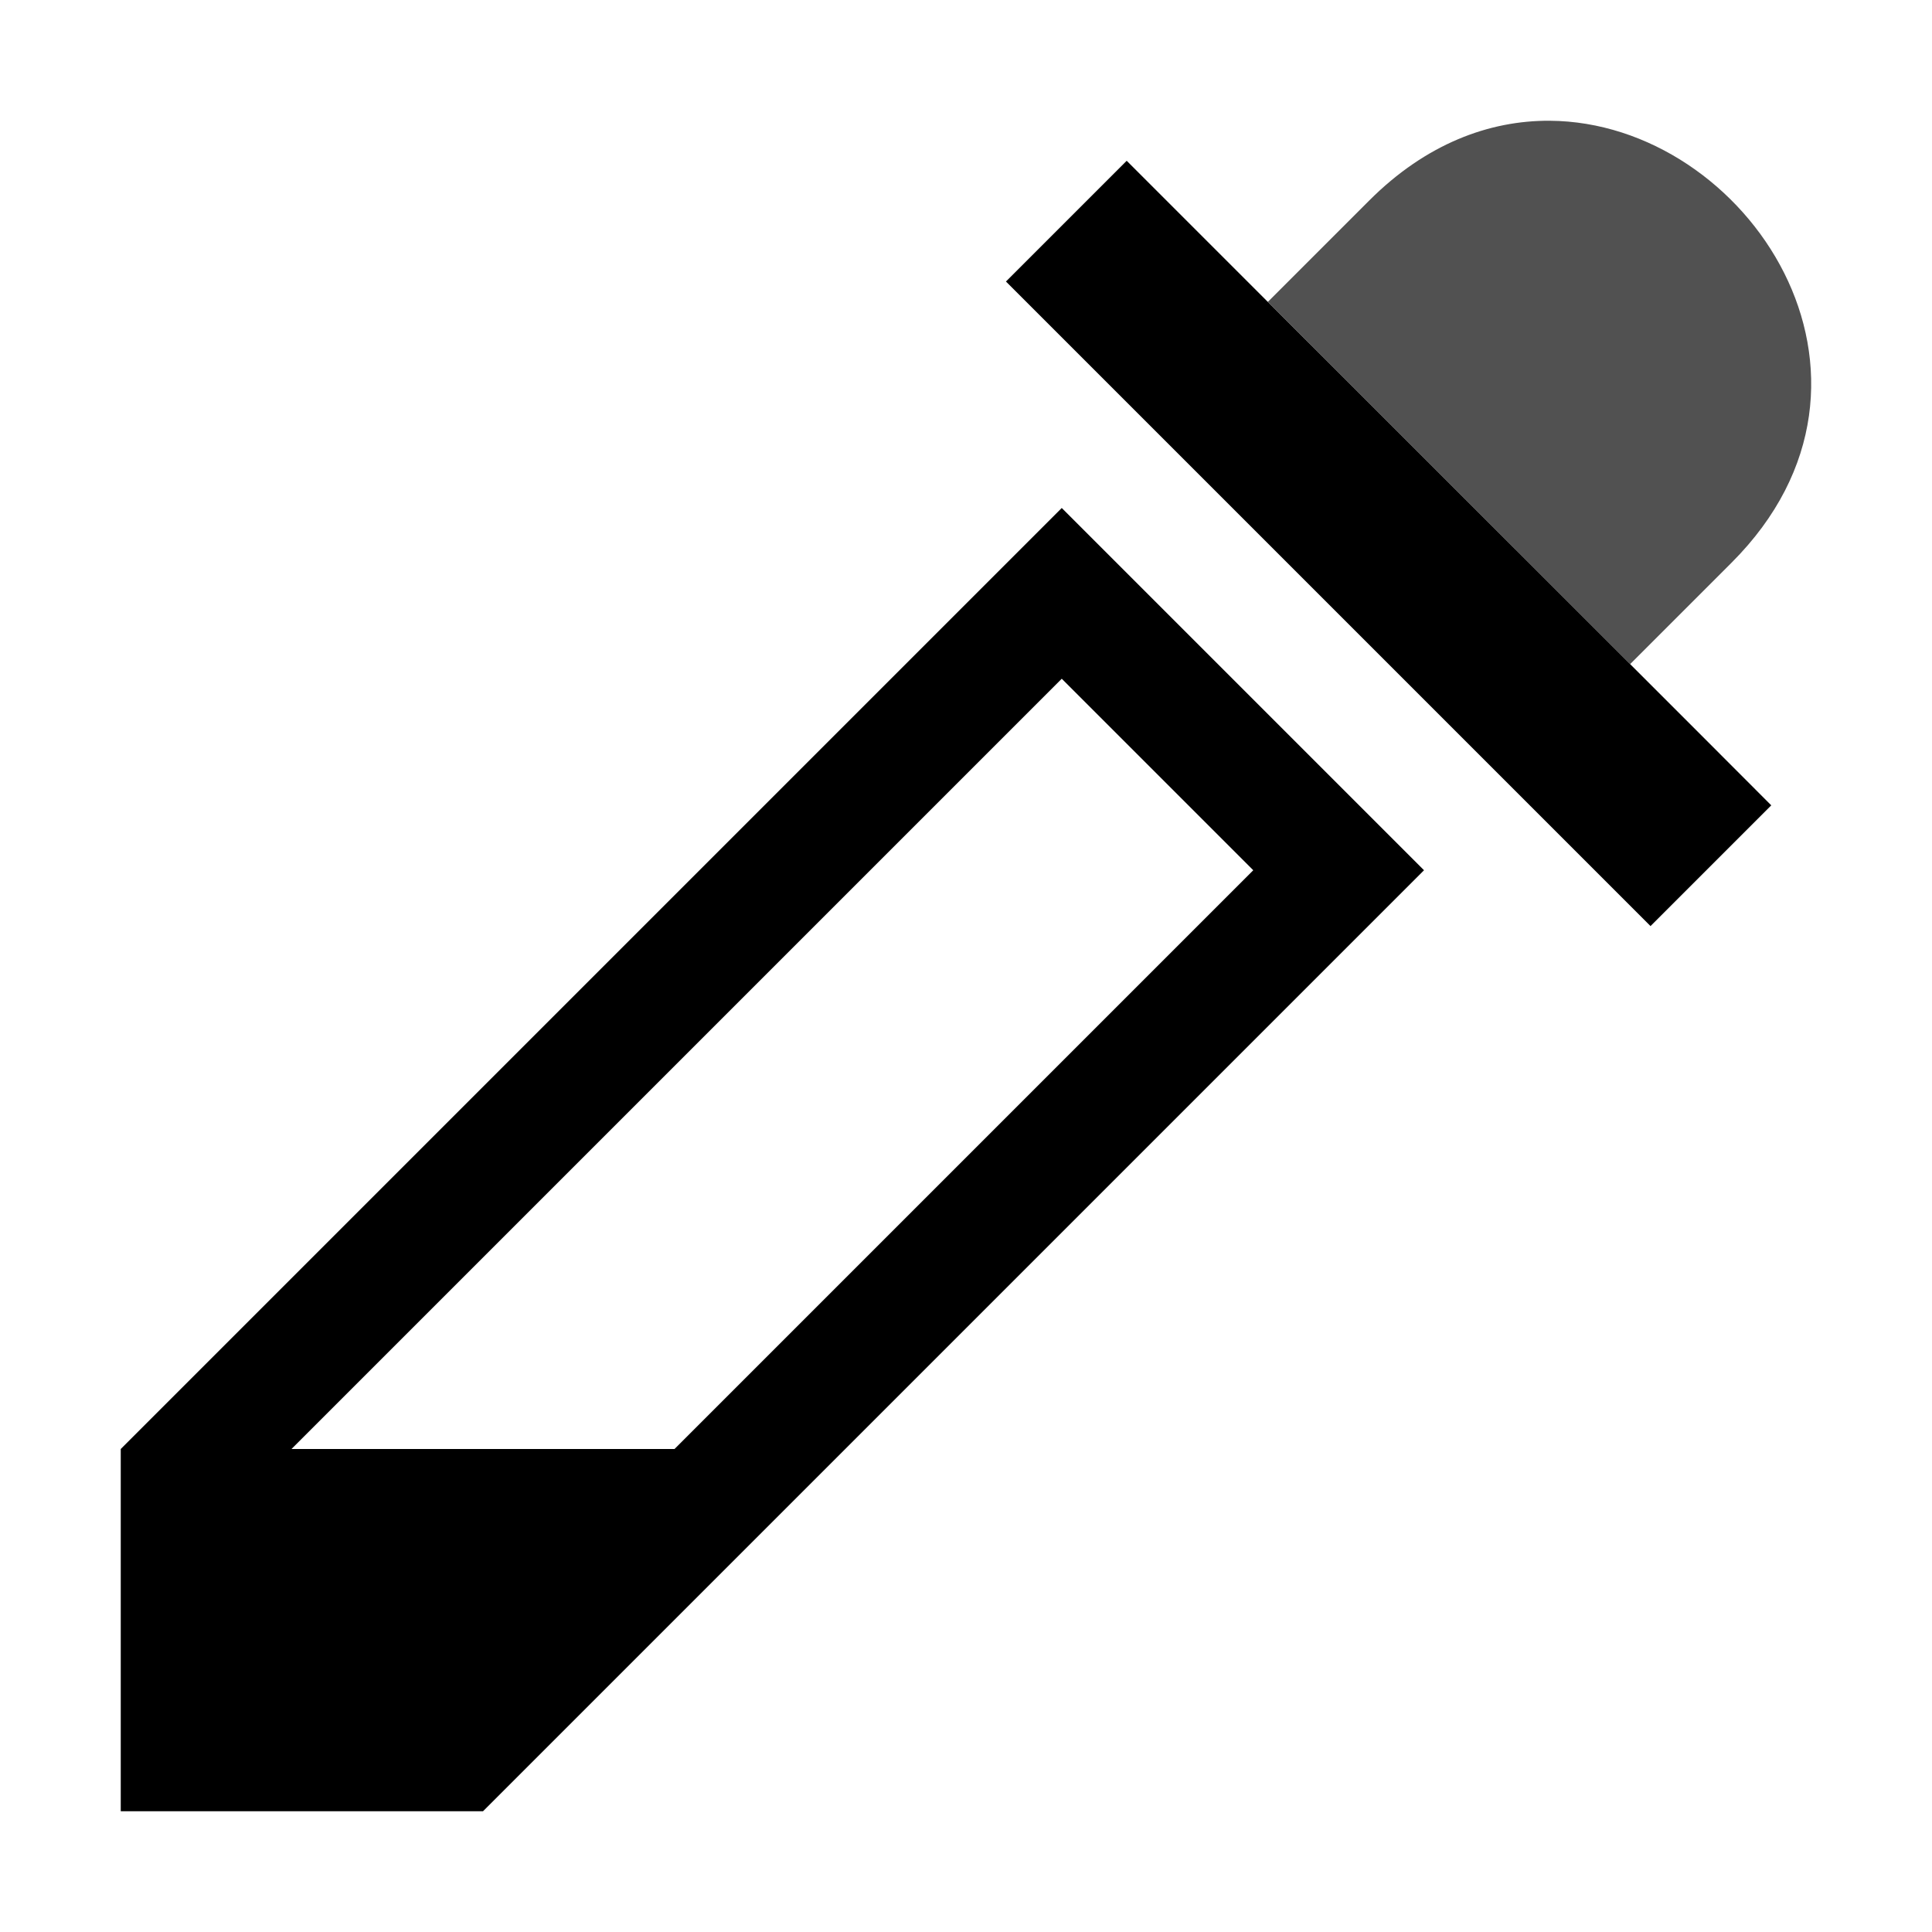
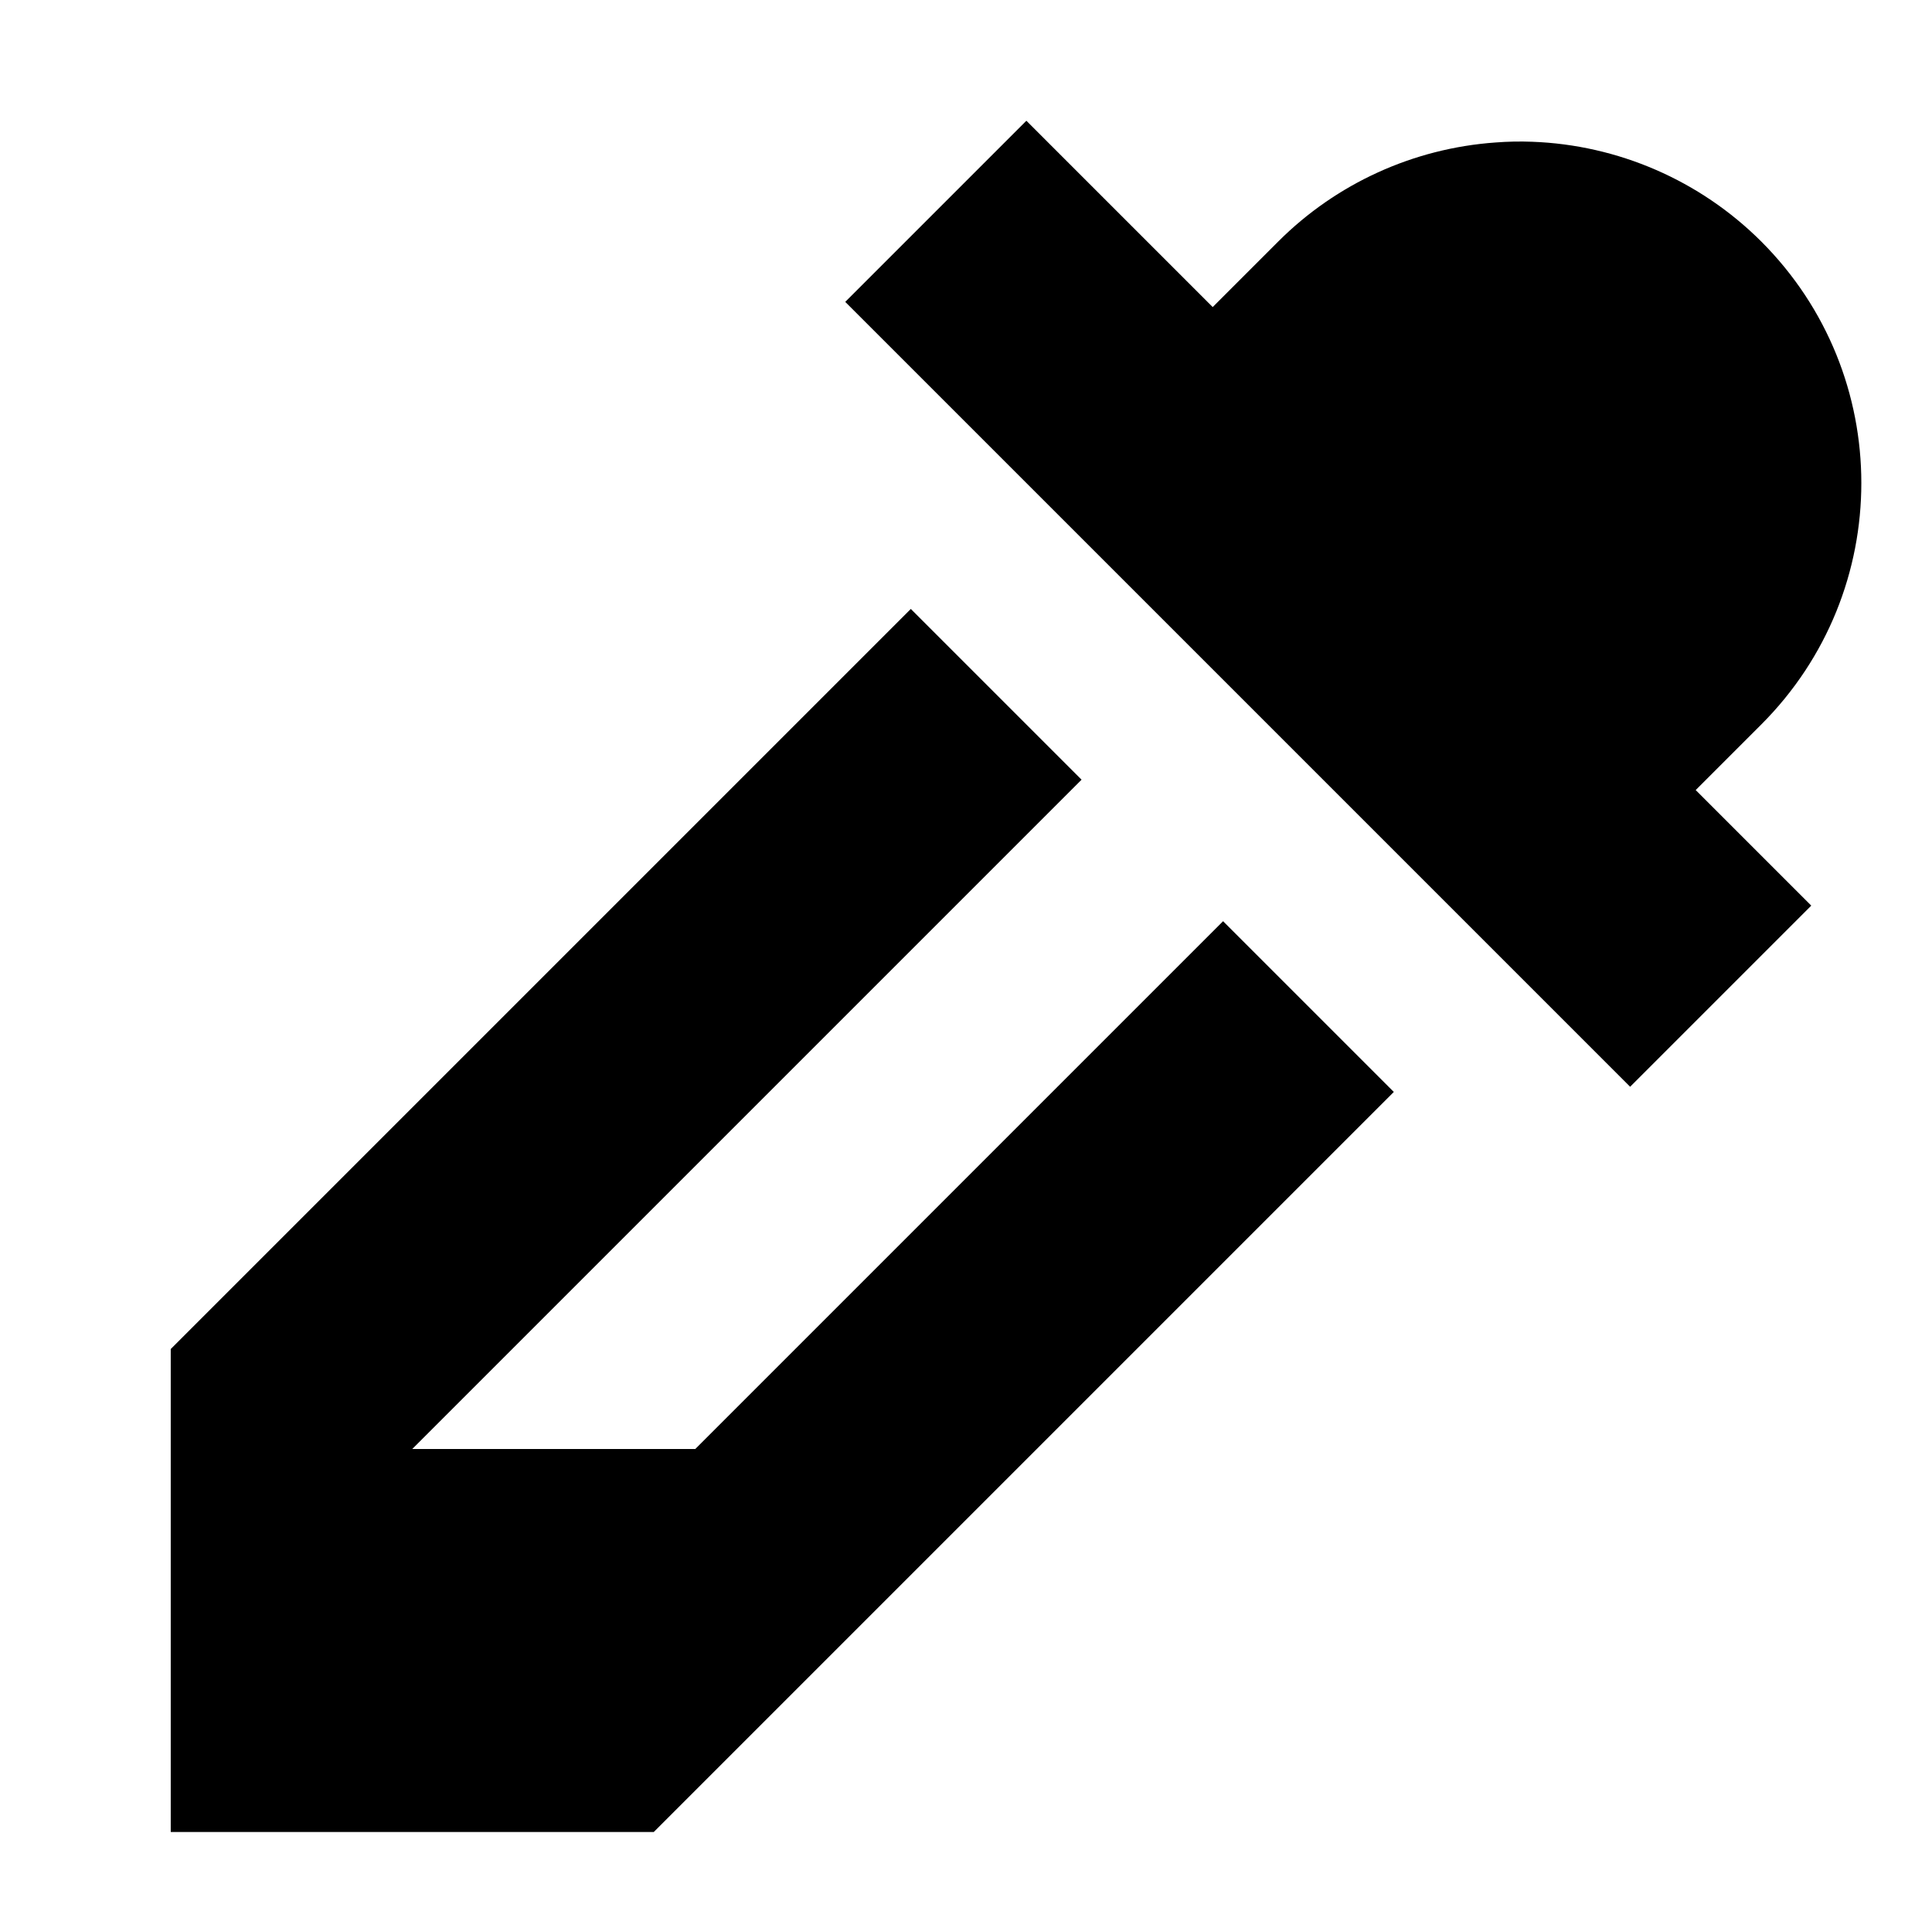
<svg xmlns="http://www.w3.org/2000/svg" xmlns:xlink="http://www.w3.org/1999/xlink" width="16" height="16" id="svg2" version="1.1">
  <defs id="defs4">
    <linearGradient id="linearGradient5306">
      <stop style="stop-color:#ffffff;stop-opacity:0.099;" offset="0" id="stop5308" />
      <stop style="stop-color:#ffffff;stop-opacity:0;" offset="1" id="stop5310" />
    </linearGradient>
    <linearGradient id="linearGradient5290">
      <stop style="stop-color:#00ffff;stop-opacity:0.098;" offset="0" id="stop5292" />
      <stop id="stop6740" offset="0.5" style="stop-color:#00ff7f;stop-opacity:0.047;" />
      <stop style="stop-color:#00ff00;stop-opacity:0;" offset="1" id="stop5294" />
    </linearGradient>
    <linearGradient id="linearGradient5188">
      <stop style="stop-color:#64b5f6;stop-opacity:0.247;" offset="0" id="stop5198" />
      <stop style="stop-color:#64b5f6;stop-opacity:0;" offset="1" id="stop5192" />
    </linearGradient>
    <linearGradient id="linearGradient3975">
      <stop style="stop-color:#ff5555;stop-opacity:1;" offset="0" id="stop3977" />
    </linearGradient>
    <linearGradient id="linearGradient3969">
      <stop style="stop-color:#87cdde;stop-opacity:1;" offset="0" id="stop3971" />
    </linearGradient>
    <filter id="filter3945" x="0" y="6" width="1.2" style="color-interpolation-filters:sRGB">
      <feDiffuseLighting id="feDiffuseLighting3947" lighting-color="#fdfdfd" surfaceScale="121.495" diffuseConstant="28.448" />
    </filter>
    <filter id="filter3979" style="color-interpolation-filters:sRGB">
      <feFlood flood-opacity="0.2" flood-color="rgb(0,0,0)" result="flood" id="feFlood3981" />
      <feComposite in="flood" in2="SourceGraphic" operator="in" result="composite1" id="feComposite3983" />
      <feGaussianBlur stdDeviation="6" result="blur" id="feGaussianBlur3985" />
      <feOffset dx="0" dy="6" result="offset" id="feOffset3987" />
      <feComposite in="SourceGraphic" in2="offset" operator="over" result="fbSourceGraphic" id="feComposite3989" />
      <feColorMatrix result="fbSourceGraphicAlpha" in="fbSourceGraphic" values="0 0 0 -1 0 0 0 0 -1 0 0 0 0 -1 0 0 0 0 1 0" id="feColorMatrix3991" />
      <feFlood id="feFlood3993" flood-opacity="0.2" flood-color="rgb(0,0,0)" result="flood" in="fbSourceGraphic" />
      <feComposite id="feComposite3995" in2="fbSourceGraphic" in="flood" operator="in" result="composite1" />
      <feGaussianBlur id="feGaussianBlur3997" stdDeviation="6" result="blur" />
      <feOffset id="feOffset3999" dx="0" dy="6" result="offset" />
      <feComposite id="feComposite4001" in2="offset" in="fbSourceGraphic" operator="over" result="composite2" />
    </filter>
    <filter style="color-interpolation-filters:sRGB" id="filter3876">
      <feFlood flood-opacity="0.2" flood-color="rgb(0,0,0)" result="flood" id="feFlood3878" />
      <feComposite in="flood" in2="SourceGraphic" operator="in" result="composite1" id="feComposite3880" />
      <feGaussianBlur stdDeviation="6" result="blur" id="feGaussianBlur3882" />
      <feOffset dx="0" dy="6" result="offset" id="feOffset3884" />
      <feComposite in="SourceGraphic" in2="offset" operator="over" result="fbSourceGraphic" id="feComposite3886" />
      <feColorMatrix result="fbSourceGraphicAlpha" in="fbSourceGraphic" values="0 0 0 -1 0 0 0 0 -1 0 0 0 0 -1 0 0 0 0 1 0" id="feColorMatrix3888" />
      <feFlood id="feFlood3890" flood-opacity="0.397" flood-color="rgb(0,0,0)" result="flood" in="fbSourceGraphic" />
      <feComposite id="feComposite3892" in2="fbSourceGraphic" in="flood" operator="in" result="composite1" />
      <feGaussianBlur id="feGaussianBlur3894" stdDeviation="19.2" result="blur" />
      <feOffset id="feOffset3896" dx="0" dy="6" result="offset" />
      <feComposite id="feComposite3898" in2="offset" in="fbSourceGraphic" operator="over" result="fbSourceGraphic" />
      <feColorMatrix result="fbSourceGraphicAlpha" in="fbSourceGraphic" values="0 0 0 -1 0 0 0 0 -1 0 0 0 0 -1 0 0 0 0 1 0" id="feColorMatrix3900" />
      <feFlood id="feFlood3902" flood-opacity="0.8" flood-color="rgb(0,0,0)" result="flood" in="fbSourceGraphic" />
      <feComposite id="feComposite3904" in2="fbSourceGraphic" in="flood" operator="in" result="composite1" />
      <feGaussianBlur id="feGaussianBlur3906" stdDeviation="19.2" result="blur" />
      <feOffset id="feOffset3908" dx="0" dy="6" result="offset" />
      <feComposite id="feComposite3910" in2="offset" in="fbSourceGraphic" operator="over" result="fbSourceGraphic" />
      <feColorMatrix result="fbSourceGraphicAlpha" in="fbSourceGraphic" values="0 0 0 -1 0 0 0 0 -1 0 0 0 0 -1 0 0 0 0 1 0" id="feColorMatrix3912" />
      <feFlood id="feFlood3914" flood-opacity="0.8" flood-color="rgb(0,0,0)" result="flood" in="fbSourceGraphic" />
      <feComposite id="feComposite3916" in2="fbSourceGraphic" in="flood" operator="in" result="composite1" />
      <feGaussianBlur id="feGaussianBlur3918" stdDeviation="26.1" result="blur" />
      <feOffset id="feOffset3920" dx="0" dy="6" result="offset" />
      <feComposite id="feComposite3922" in2="offset" in="fbSourceGraphic" operator="over" result="fbSourceGraphic" />
      <feColorMatrix result="fbSourceGraphicAlpha" in="fbSourceGraphic" values="0 0 0 -1 0 0 0 0 -1 0 0 0 0 -1 0 0 0 0 1 0" id="feColorMatrix3924" />
      <feFlood id="feFlood3926" flood-opacity="0.8" flood-color="rgb(0,0,0)" result="flood" in="fbSourceGraphic" />
      <feComposite id="feComposite3928" in2="fbSourceGraphic" in="flood" operator="in" result="composite1" />
      <feGaussianBlur id="feGaussianBlur3930" stdDeviation="35.7" result="blur" />
      <feOffset id="feOffset3932" dx="0" dy="6" result="offset" />
      <feComposite id="feComposite3934" in2="offset" in="fbSourceGraphic" operator="over" result="fbSourceGraphic" />
      <feColorMatrix result="fbSourceGraphicAlpha" in="fbSourceGraphic" values="0 0 0 -1 0 0 0 0 -1 0 0 0 0 -1 0 0 0 0 1 0" id="feColorMatrix3936" />
      <feFlood id="feFlood3938" flood-opacity="0.8" flood-color="rgb(0,0,0)" result="flood" in="fbSourceGraphic" />
      <feComposite id="feComposite3940" in2="fbSourceGraphic" in="flood" operator="in" result="composite1" />
      <feGaussianBlur id="feGaussianBlur3942" stdDeviation="6" result="blur" />
      <feOffset id="feOffset3944" dx="0" dy="6" result="offset" />
      <feComposite id="feComposite3946" in2="offset" in="fbSourceGraphic" operator="over" result="fbSourceGraphic" />
      <feColorMatrix result="fbSourceGraphicAlpha" in="fbSourceGraphic" values="0 0 0 -1 0 0 0 0 -1 0 0 0 0 -1 0 0 0 0 1 0" id="feColorMatrix3948" />
      <feFlood id="feFlood3950" flood-opacity="0.8" flood-color="rgb(0,0,0)" result="flood" in="fbSourceGraphic" />
      <feComposite id="feComposite3952" in2="fbSourceGraphic" in="flood" operator="in" result="composite1" />
      <feGaussianBlur id="feGaussianBlur3954" stdDeviation="21.7" result="blur" />
      <feOffset id="feOffset3956" dx="0" dy="6" result="offset" />
      <feComposite id="feComposite3958" in2="offset" in="fbSourceGraphic" operator="over" result="fbSourceGraphic" />
      <feColorMatrix result="fbSourceGraphicAlpha" in="fbSourceGraphic" values="0 0 0 -1 0 0 0 0 -1 0 0 0 0 -1 0 0 0 0 1 0" id="feColorMatrix3960" />
      <feFlood id="feFlood3962" flood-opacity="0.8" flood-color="rgb(0,0,0)" result="flood" in="fbSourceGraphic" />
      <feComposite id="feComposite3964" in2="fbSourceGraphic" in="flood" operator="in" result="composite1" />
      <feGaussianBlur id="feGaussianBlur3966" stdDeviation="21.7" result="blur" />
      <feOffset id="feOffset3968" dx="0" dy="1.9" result="offset" />
      <feComposite id="feComposite3970" in2="offset" in="fbSourceGraphic" operator="over" result="fbSourceGraphic" />
      <feColorMatrix result="fbSourceGraphicAlpha" in="fbSourceGraphic" values="0 0 0 -1 0 0 0 0 -1 0 0 0 0 -1 0 0 0 0 1 0" id="feColorMatrix3972" />
      <feFlood id="feFlood3974" flood-opacity="0.8" flood-color="rgb(0,0,0)" result="flood" in="fbSourceGraphic" />
      <feComposite id="feComposite3976" in2="fbSourceGraphic" in="flood" operator="in" result="composite1" />
      <feGaussianBlur id="feGaussianBlur3978" stdDeviation="21.7" result="blur" />
      <feOffset id="feOffset3980" dx="3.6" dy="1.9" result="offset" />
      <feComposite id="feComposite3982" in2="offset" in="fbSourceGraphic" operator="over" result="fbSourceGraphic" />
      <feColorMatrix result="fbSourceGraphicAlpha" in="fbSourceGraphic" values="0 0 0 -1 0 0 0 0 -1 0 0 0 0 -1 0 0 0 0 1 0" id="feColorMatrix3984" />
      <feFlood id="feFlood3986" flood-opacity="0.8" flood-color="rgb(0,0,0)" result="flood" in="fbSourceGraphic" />
      <feComposite id="feComposite3988" in2="fbSourceGraphic" in="flood" operator="in" result="composite1" />
      <feGaussianBlur id="feGaussianBlur3990" stdDeviation="21.7" result="blur" />
      <feOffset id="feOffset3992" dx="9.6" dy="1.9" result="offset" />
      <feComposite id="feComposite3994" in2="offset" in="fbSourceGraphic" operator="over" result="fbSourceGraphic" />
      <feColorMatrix result="fbSourceGraphicAlpha" in="fbSourceGraphic" values="0 0 0 -1 0 0 0 0 -1 0 0 0 0 -1 0 0 0 0 1 0" id="feColorMatrix3996" />
      <feFlood id="feFlood3998" flood-opacity="0.8" flood-color="rgb(0,0,0)" result="flood" in="fbSourceGraphic" />
      <feComposite id="feComposite4000" in2="fbSourceGraphic" in="flood" operator="in" result="composite1" />
      <feGaussianBlur id="feGaussianBlur4002" stdDeviation="21.7" result="blur" />
      <feOffset id="feOffset4004" dx="1.2" dy="1.9" result="offset" />
      <feComposite id="feComposite4006" in2="offset" in="fbSourceGraphic" operator="over" result="fbSourceGraphic" />
      <feColorMatrix result="fbSourceGraphicAlpha" in="fbSourceGraphic" values="0 0 0 -1 0 0 0 0 -1 0 0 0 0 -1 0 0 0 0 1 0" id="feColorMatrix4008" />
      <feFlood id="feFlood4010" flood-opacity="0.8" flood-color="rgb(0,0,0)" result="flood" in="fbSourceGraphic" />
      <feComposite id="feComposite4012" in2="fbSourceGraphic" in="flood" operator="in" result="composite1" />
      <feGaussianBlur id="feGaussianBlur4014" stdDeviation="21.7" result="blur" />
      <feOffset id="feOffset4016" dx="-1.4" dy="1.9" result="offset" />
      <feComposite id="feComposite4018" in2="offset" in="fbSourceGraphic" operator="over" result="fbSourceGraphic" />
      <feColorMatrix result="fbSourceGraphicAlpha" in="fbSourceGraphic" values="0 0 0 -1 0 0 0 0 -1 0 0 0 0 -1 0 0 0 0 1 0" id="feColorMatrix4020" />
      <feFlood id="feFlood4022" flood-opacity="0.8" flood-color="rgb(0,0,0)" result="flood" in="fbSourceGraphic" />
      <feComposite id="feComposite4024" in2="fbSourceGraphic" in="flood" operator="in" result="composite1" />
      <feGaussianBlur id="feGaussianBlur4026" stdDeviation="21.7" result="blur" />
      <feOffset id="feOffset4028" dx="0.3" dy="1.9" result="offset" />
      <feComposite id="feComposite4030" in2="offset" in="fbSourceGraphic" operator="over" result="fbSourceGraphic" />
      <feColorMatrix result="fbSourceGraphicAlpha" in="fbSourceGraphic" values="0 0 0 -1 0 0 0 0 -1 0 0 0 0 -1 0 0 0 0 1 0" id="feColorMatrix4032" />
      <feFlood id="feFlood4034" flood-opacity="0.8" flood-color="rgb(0,0,0)" result="flood" in="fbSourceGraphic" />
      <feComposite id="feComposite4036" in2="fbSourceGraphic" in="flood" operator="in" result="composite1" />
      <feGaussianBlur id="feGaussianBlur4038" stdDeviation="21.7" result="blur" />
      <feOffset id="feOffset4040" dx="-8.04912e-16" dy="1.9" result="offset" />
      <feComposite id="feComposite4042" in2="offset" in="fbSourceGraphic" operator="over" result="fbSourceGraphic" />
      <feColorMatrix result="fbSourceGraphicAlpha" in="fbSourceGraphic" values="0 0 0 -1 0 0 0 0 -1 0 0 0 0 -1 0 0 0 0 1 0" id="feColorMatrix4044" />
      <feFlood id="feFlood4046" flood-opacity="0.8" flood-color="rgb(0,0,0)" result="flood" in="fbSourceGraphic" />
      <feComposite id="feComposite4048" in2="fbSourceGraphic" in="flood" operator="in" result="composite1" />
      <feGaussianBlur id="feGaussianBlur4050" stdDeviation="21.7" result="blur" />
      <feOffset id="feOffset4052" dx="-8.04912e-16" dy="3.6" result="offset" />
      <feComposite id="feComposite4054" in2="offset" in="fbSourceGraphic" operator="over" result="fbSourceGraphic" />
      <feColorMatrix result="fbSourceGraphicAlpha" in="fbSourceGraphic" values="0 0 0 -1 0 0 0 0 -1 0 0 0 0 -1 0 0 0 0 1 0" id="feColorMatrix4056" />
      <feFlood id="feFlood4058" flood-opacity="0.8" flood-color="rgb(0,0,0)" result="flood" in="fbSourceGraphic" />
      <feComposite id="feComposite4060" in2="fbSourceGraphic" in="flood" operator="in" result="composite1" />
      <feGaussianBlur id="feGaussianBlur4062" stdDeviation="6" result="blur" />
      <feOffset id="feOffset4064" dx="-8.04912e-16" dy="3.6" result="offset" />
      <feComposite id="feComposite4066" in2="offset" in="fbSourceGraphic" operator="over" result="fbSourceGraphic" />
      <feColorMatrix result="fbSourceGraphicAlpha" in="fbSourceGraphic" values="0 0 0 -1 0 0 0 0 -1 0 0 0 0 -1 0 0 0 0 1 0" id="feColorMatrix4080" />
      <feFlood id="feFlood4082" flood-opacity="0.8" flood-color="rgb(0,0,0)" result="flood" in="fbSourceGraphic" />
      <feComposite id="feComposite4084" in2="fbSourceGraphic" in="flood" operator="in" result="composite1" />
      <feGaussianBlur id="feGaussianBlur4086" stdDeviation="6" result="blur" />
      <feOffset id="feOffset4088" dx="-8.04912e-16" dy="3.6" result="offset" />
      <feComposite id="feComposite4090" in2="offset" in="fbSourceGraphic" operator="over" result="fbSourceGraphic" />
      <feColorMatrix result="fbSourceGraphicAlpha" in="fbSourceGraphic" values="0 0 0 -1 0 0 0 0 -1 0 0 0 0 -1 0 0 0 0 1 0" id="feColorMatrix4092" />
      <feFlood id="feFlood4094" flood-opacity="0.8" flood-color="rgb(0,0,0)" result="flood" in="fbSourceGraphic" />
      <feComposite id="feComposite4096" in2="fbSourceGraphic" in="flood" operator="in" result="composite1" />
      <feGaussianBlur id="feGaussianBlur4098" stdDeviation="6" result="blur" />
      <feOffset id="feOffset4100" dx="-8.04912e-16" dy="7.7" result="offset" />
      <feComposite id="feComposite4102" in2="offset" in="fbSourceGraphic" operator="over" result="fbSourceGraphic" />
      <feColorMatrix result="fbSourceGraphicAlpha" in="fbSourceGraphic" values="0 0 0 -1 0 0 0 0 -1 0 0 0 0 -1 0 0 0 0 1 0" id="feColorMatrix4104" />
      <feFlood id="feFlood4106" flood-opacity="0.8" flood-color="rgb(0,0,0)" result="flood" in="fbSourceGraphic" />
      <feComposite id="feComposite4108" in2="fbSourceGraphic" in="flood" operator="in" result="composite1" />
      <feGaussianBlur id="feGaussianBlur4110" stdDeviation="6" result="blur" />
      <feOffset id="feOffset4112" dx="-8.04912e-16" dy="11.6" result="offset" />
      <feComposite id="feComposite4114" in2="offset" in="fbSourceGraphic" operator="over" result="fbSourceGraphic" />
      <feColorMatrix result="fbSourceGraphicAlpha" in="fbSourceGraphic" values="0 0 0 -1 0 0 0 0 -1 0 0 0 0 -1 0 0 0 0 1 0" id="feColorMatrix4116" />
      <feFlood id="feFlood4118" flood-opacity="0.5" flood-color="rgb(0,0,0)" result="flood" in="fbSourceGraphic" />
      <feComposite id="feComposite4120" in2="fbSourceGraphic" in="flood" operator="in" result="composite1" />
      <feGaussianBlur id="feGaussianBlur4122" stdDeviation="6" result="blur" />
      <feOffset id="feOffset4124" dx="-8.04912e-16" dy="11.6" result="offset" />
      <feComposite id="feComposite4126" in2="offset" in="fbSourceGraphic" operator="over" result="fbSourceGraphic" />
      <feColorMatrix result="fbSourceGraphicAlpha" in="fbSourceGraphic" values="0 0 0 -1 0 0 0 0 -1 0 0 0 0 -1 0 0 0 0 1 0" id="feColorMatrix4128" />
      <feFlood id="feFlood4130" flood-opacity="0.3" flood-color="rgb(0,0,0)" result="flood" in="fbSourceGraphic" />
      <feComposite id="feComposite4132" in2="fbSourceGraphic" in="flood" operator="in" result="composite1" />
      <feGaussianBlur id="feGaussianBlur4134" stdDeviation="6" result="blur" />
      <feOffset id="feOffset4136" dx="-8.04912e-16" dy="11.6" result="offset" />
      <feComposite id="feComposite4138" in2="offset" in="fbSourceGraphic" operator="over" result="fbSourceGraphic" />
      <feColorMatrix result="fbSourceGraphicAlpha" in="fbSourceGraphic" values="0 0 0 -1 0 0 0 0 -1 0 0 0 0 -1 0 0 0 0 1 0" id="feColorMatrix4140" />
      <feFlood id="feFlood4142" flood-opacity="0.2" flood-color="rgb(0,0,0)" result="flood" in="fbSourceGraphic" />
      <feComposite id="feComposite4144" in2="fbSourceGraphic" in="flood" operator="in" result="composite1" />
      <feGaussianBlur id="feGaussianBlur4146" stdDeviation="6" result="blur" />
      <feOffset id="feOffset4148" dx="-8.04912e-16" dy="11.6" result="offset" />
      <feComposite id="feComposite4150" in2="offset" in="fbSourceGraphic" operator="over" result="fbSourceGraphic" />
      <feColorMatrix result="fbSourceGraphicAlpha" in="fbSourceGraphic" values="0 0 0 -1 0 0 0 0 -1 0 0 0 0 -1 0 0 0 0 1 0" id="feColorMatrix4152" />
      <feFlood id="feFlood4154" flood-opacity="0.2" flood-color="rgb(0,0,0)" result="flood" in="fbSourceGraphic" />
      <feComposite id="feComposite4156" in2="fbSourceGraphic" in="flood" operator="in" result="composite1" />
      <feGaussianBlur id="feGaussianBlur4158" stdDeviation="6" result="blur" />
      <feOffset id="feOffset4160" dx="-8.04912e-16" dy="11.6" result="offset" />
      <feComposite id="feComposite4162" in2="offset" in="fbSourceGraphic" operator="over" result="fbSourceGraphic" />
      <feColorMatrix result="fbSourceGraphicAlpha" in="fbSourceGraphic" values="0 0 0 -1 0 0 0 0 -1 0 0 0 0 -1 0 0 0 0 1 0" id="feColorMatrix4164" />
      <feFlood id="feFlood4166" flood-opacity="0.2" flood-color="rgb(0,0,0)" result="flood" in="fbSourceGraphic" />
      <feComposite id="feComposite4168" in2="fbSourceGraphic" in="flood" operator="in" result="composite1" />
      <feGaussianBlur id="feGaussianBlur4170" stdDeviation="6" result="blur" />
      <feOffset id="feOffset4172" dx="-8.04912e-16" dy="6" result="offset" />
      <feComposite id="feComposite4174" in2="offset" in="fbSourceGraphic" operator="over" result="composite2" />
    </filter>
    <filter id="filter4522" style="color-interpolation-filters:sRGB">
      <feGaussianBlur stdDeviation="3" id="feGaussianBlur4524" />
      <feColorMatrix result="fbSourceGraphic" values="1 0 0 0 0 0 1 0 0 0 0 0 1 0 0 0 0 0 6 -2.5 " id="feColorMatrix4526" />
    </filter>
    <filter id="filter4576" style="color-interpolation-filters:sRGB">
      <feGaussianBlur stdDeviation="3" id="feGaussianBlur4578" />
      <feColorMatrix result="fbSourceGraphic" values="1 0 0 0 0 0 1 0 0 0 0 0 1 0 0 0 0 0 6 -2.5 " id="feColorMatrix4580" />
    </filter>
    <filter id="filter4576-0" style="color-interpolation-filters:sRGB">
      <feGaussianBlur stdDeviation="3" id="feGaussianBlur4578-8" />
      <feColorMatrix result="fbSourceGraphic" values="1 0 0 0 0 0 1 0 0 0 0 0 1 0 0 0 0 0 6 -2.5 " id="feColorMatrix4580-0" />
    </filter>
    <filter id="filter4576-0-0" style="color-interpolation-filters:sRGB">
      <feGaussianBlur stdDeviation="3" id="feGaussianBlur4578-8-5" />
      <feColorMatrix result="fbSourceGraphic" values="1 0 0 0 0 0 1 0 0 0 0 0 1 0 0 0 0 0 6 -2.5 " id="feColorMatrix4580-0-2" />
    </filter>
    <filter id="filter4576-0-0-4" style="color-interpolation-filters:sRGB">
      <feGaussianBlur stdDeviation="3" id="feGaussianBlur4578-8-5-2" />
      <feColorMatrix result="fbSourceGraphic" values="1 0 0 0 0 0 1 0 0 0 0 0 1 0 0 0 0 0 6 -2.5 " id="feColorMatrix4580-0-2-7" />
    </filter>
    <radialGradient xlink:href="#linearGradient5306" id="radialGradient5296" cx="9" cy="1032.112" fx="9" fy="1032.112" r="10.125" gradientUnits="userSpaceOnUse" gradientTransform="matrix(1.944444,0,0,1.944447,-13.5625,-977.5881)" />
    <linearGradient xlink:href="#linearGradient5306" id="linearGradient5312" x1="-15.75" y1="1029.3" x2="23.625" y2="1029.3" gradientUnits="userSpaceOnUse" />
    <linearGradient id="linearGradient3783-1">
      <stop id="stop3785-2" offset="0" style="stop-color:#1e94d3;stop-opacity:1;" />
      <stop style="stop-color:#1e94d3;stop-opacity:1;" offset="1" id="stop3803-6" />
    </linearGradient>
    <linearGradient gradientUnits="userSpaceOnUse" y2="50" x2="30" y1="90" x1="-10" id="linearGradient3827-7" xlink:href="#linearGradient3783-1" />
    <linearGradient gradientUnits="userSpaceOnUse" y2="50" x2="30" y1="90" x1="-10" id="linearGradient3827" xlink:href="#linearGradient3783" />
    <linearGradient id="linearGradient3783">
      <stop id="stop3785" offset="0" style="stop-color:#1e94d3;stop-opacity:1;" />
      <stop style="stop-color:#1e94d3;stop-opacity:1;" offset="1" id="stop3803" />
    </linearGradient>
    <linearGradient id="linearGradient3821">
      <stop id="stop3823" offset="0" style="stop-color:#37aee2;stop-opacity:1;" />
      <stop id="stop3825" offset="1" style="stop-color:#1e96c8;stop-opacity:1;" />
    </linearGradient>
    <linearGradient id="linearGradient3829">
      <stop style="stop-color:#1f96d4;stop-opacity:1;" offset="0" id="stop3831" />
      <stop style="stop-color:#37aee2;stop-opacity:1;" offset="1" id="stop3833" />
    </linearGradient>
    <linearGradient id="linearGradient3877">
      <stop id="stop3879" offset="0" style="stop-color:#eff7fc;stop-opacity:1;" />
      <stop id="stop3881" offset="1" style="stop-color:#ffffff;stop-opacity:1;" />
    </linearGradient>
    <linearGradient id="linearGradient3689">
      <stop id="stop3691" offset="0" style="stop-color:#f68000;stop-opacity:1;" />
      <stop id="stop3693" offset="1" style="stop-color:#fd9800;stop-opacity:1;" />
    </linearGradient>
    <linearGradient id="linearGradient3675">
      <stop id="stop3677" offset="0" style="stop-color:#ffb900;stop-opacity:1;" />
      <stop id="stop3679" offset="1" style="stop-color:#ffd76b;stop-opacity:1;" />
    </linearGradient>
    <linearGradient y2="463.262" x2="412.23" y1="461.921" x1="-113.893" gradientUnits="userSpaceOnUse" id="linearGradient3840" xlink:href="#linearGradient3675" />
    <linearGradient id="linearGradient3634">
      <stop style="stop-color:#7a8288;stop-opacity:1;" offset="0" id="stop3636" />
      <stop id="stop3638" offset="0.076" style="stop-color:#9fa3a7;stop-opacity:1;" />
      <stop style="stop-color:#7d858b;stop-opacity:1;" offset="1" id="stop3640" />
    </linearGradient>
    <linearGradient y2="12.703" x2="151.346" y1="-0.642" x1="107.209" gradientTransform="matrix(0.2822222,0,0,0.2822222,-0.1398399,-0.01181449)" gradientUnits="userSpaceOnUse" id="linearGradient3838" xlink:href="#linearGradient3634" />
    <linearGradient id="linearGradient3712">
      <stop id="stop3714" offset="0" style="stop-color:#a1abb2;stop-opacity:1;" />
      <stop style="stop-color:#eaeced;stop-opacity:1;" offset="0.148" id="stop3720" />
      <stop id="stop3716" offset="1" style="stop-color:#c6ccd0;stop-opacity:1;" />
    </linearGradient>
    <linearGradient y2="27.389" x2="164.759" y1="12.641" x1="104.886" gradientUnits="userSpaceOnUse" id="linearGradient3836" xlink:href="#linearGradient3712" />
    <linearGradient id="linearGradient3702">
      <stop id="stop3704" offset="0" style="stop-color:#7a8288;stop-opacity:1;" />
      <stop style="stop-color:#9fa3a7;stop-opacity:1;" offset="0.529" id="stop3710" />
      <stop id="stop3706" offset="1" style="stop-color:#7d858b;stop-opacity:1;" />
    </linearGradient>
    <linearGradient y2="268.415" x2="334.031" y1="252.484" x1="18.875" gradientUnits="userSpaceOnUse" id="linearGradient3834" xlink:href="#linearGradient3702" />
    <linearGradient id="linearGradient3626">
      <stop style="stop-color:#a1abb2;stop-opacity:1;" offset="0" id="stop3628" />
      <stop id="stop3630" offset="0.083" style="stop-color:#eaeced;stop-opacity:1;" />
      <stop style="stop-color:#c6ccd0;stop-opacity:1;" offset="1" id="stop3632" />
    </linearGradient>
    <linearGradient y2="290.7" x2="278.432" y1="228.6" x1="44.104" gradientUnits="userSpaceOnUse" id="linearGradient3832" xlink:href="#linearGradient3626" />
    <linearGradient id="linearGradient3646">
      <stop id="stop3648" offset="0" style="stop-color:#f48200;stop-opacity:0;" />
      <stop style="stop-color:#f48200;stop-opacity:0.728;" offset="0.589" id="stop3654" />
      <stop id="stop3658" offset="0.816" style="stop-color:#cc5f00;stop-opacity:1;" />
      <stop id="stop3650" offset="1" style="stop-color:#a43d00;stop-opacity:1;" />
    </linearGradient>
    <linearGradient y2="55.356" x2="261.622" y1="70.105" x1="115.202" gradientUnits="userSpaceOnUse" id="linearGradient3830" xlink:href="#linearGradient3646" />
    <linearGradient id="linearGradient3668">
      <stop style="stop-color:#9b4400;stop-opacity:1;" offset="0" id="stop3670" />
      <stop style="stop-color:#e56300;stop-opacity:1;" offset="1" id="stop3672" />
    </linearGradient>
    <linearGradient y2="108.988" x2="93.522" y1="102.284" x1="64.751" gradientUnits="userSpaceOnUse" id="linearGradient3828" xlink:href="#linearGradient3668" />
    <linearGradient id="linearGradient3649">
      <stop id="stop3651" offset="0" style="stop-color:#e26400;stop-opacity:1;" />
      <stop id="stop3653" offset="1" style="stop-color:#ffb900;stop-opacity:1;" />
    </linearGradient>
    <linearGradient y2="125.316" x2="44.376" y1="100.342" x1="40.775" gradientTransform="matrix(1,0,0,1.020233,0,-1.423461)" gradientUnits="userSpaceOnUse" id="linearGradient3826" xlink:href="#linearGradient3649" />
    <linearGradient id="linearGradient3689-2">
      <stop id="stop3691-2" offset="0" style="stop-color:#f68000;stop-opacity:1;" />
      <stop id="stop3693-3" offset="1" style="stop-color:#fd9800;stop-opacity:1;" />
    </linearGradient>
    <linearGradient id="linearGradient3675-8">
      <stop id="stop3677-4" offset="0" style="stop-color:#ffb900;stop-opacity:1;" />
      <stop id="stop3679-7" offset="1" style="stop-color:#ffd76b;stop-opacity:1;" />
    </linearGradient>
    <linearGradient y2="463.262" x2="412.23" y1="461.921" x1="-113.893" gradientUnits="userSpaceOnUse" id="linearGradient3840-4" xlink:href="#linearGradient3675-8" />
    <linearGradient id="linearGradient3634-7">
      <stop style="stop-color:#7a8288;stop-opacity:1;" offset="0" id="stop3636-4" />
      <stop id="stop3638-6" offset="0.076" style="stop-color:#9fa3a7;stop-opacity:1;" />
      <stop style="stop-color:#7d858b;stop-opacity:1;" offset="1" id="stop3640-9" />
    </linearGradient>
    <linearGradient y2="12.703" x2="151.346" y1="-0.642" x1="107.209" gradientTransform="matrix(0.2822222,0,0,0.2822222,-0.1398399,-0.01181449)" gradientUnits="userSpaceOnUse" id="linearGradient3838-1" xlink:href="#linearGradient3634-7" />
    <linearGradient id="linearGradient3712-7">
      <stop id="stop3714-7" offset="0" style="stop-color:#a1abb2;stop-opacity:1;" />
      <stop style="stop-color:#eaeced;stop-opacity:1;" offset="0.148" id="stop3720-2" />
      <stop id="stop3716-3" offset="1" style="stop-color:#c6ccd0;stop-opacity:1;" />
    </linearGradient>
    <linearGradient y2="27.389" x2="164.759" y1="12.641" x1="104.886" gradientUnits="userSpaceOnUse" id="linearGradient3836-7" xlink:href="#linearGradient3712-7" />
    <linearGradient id="linearGradient3702-3">
      <stop id="stop3704-5" offset="0" style="stop-color:#7a8288;stop-opacity:1;" />
      <stop style="stop-color:#9fa3a7;stop-opacity:1;" offset="0.529" id="stop3710-4" />
      <stop id="stop3706-4" offset="1" style="stop-color:#7d858b;stop-opacity:1;" />
    </linearGradient>
    <linearGradient y2="268.415" x2="334.031" y1="252.484" x1="18.875" gradientUnits="userSpaceOnUse" id="linearGradient3834-9" xlink:href="#linearGradient3702-3" />
    <linearGradient id="linearGradient3626-6">
      <stop style="stop-color:#a1abb2;stop-opacity:1;" offset="0" id="stop3628-0" />
      <stop id="stop3630-5" offset="0.083" style="stop-color:#eaeced;stop-opacity:1;" />
      <stop style="stop-color:#c6ccd0;stop-opacity:1;" offset="1" id="stop3632-7" />
    </linearGradient>
    <linearGradient y2="290.7" x2="278.432" y1="228.6" x1="44.104" gradientUnits="userSpaceOnUse" id="linearGradient3832-3" xlink:href="#linearGradient3626-6" />
    <linearGradient id="linearGradient3646-6">
      <stop id="stop3648-6" offset="0" style="stop-color:#f48200;stop-opacity:0;" />
      <stop style="stop-color:#f48200;stop-opacity:0.728;" offset="0.589" id="stop3654-6" />
      <stop id="stop3658-4" offset="0.816" style="stop-color:#cc5f00;stop-opacity:1;" />
      <stop id="stop3650-0" offset="1" style="stop-color:#a43d00;stop-opacity:1;" />
    </linearGradient>
    <linearGradient y2="55.356" x2="261.622" y1="70.105" x1="115.202" gradientUnits="userSpaceOnUse" id="linearGradient3830-6" xlink:href="#linearGradient3646-6" />
    <linearGradient id="linearGradient3668-5">
      <stop style="stop-color:#9b4400;stop-opacity:1;" offset="0" id="stop3670-3" />
      <stop style="stop-color:#e56300;stop-opacity:1;" offset="1" id="stop3672-2" />
    </linearGradient>
    <linearGradient y2="108.988" x2="93.522" y1="102.284" x1="64.751" gradientUnits="userSpaceOnUse" id="linearGradient3828-1" xlink:href="#linearGradient3668-5" />
    <linearGradient id="linearGradient3649-3">
      <stop id="stop3651-9" offset="0" style="stop-color:#e26400;stop-opacity:1;" />
      <stop id="stop3653-7" offset="1" style="stop-color:#ffb900;stop-opacity:1;" />
    </linearGradient>
    <linearGradient y2="125.316" x2="44.376" y1="100.342" x1="40.775" gradientTransform="matrix(1,0,0,1.020233,0,-1.423461)" gradientUnits="userSpaceOnUse" id="linearGradient3826-1" xlink:href="#linearGradient3649-3" />
    <linearGradient id="linearGradient2460" y2="44.984" gradientUnits="userSpaceOnUse" x2="19.36" y1="21.031" x1="19.245">
      <stop id="stop3602" style="stop-color:#fafafa;stop-opacity:1;" offset="0" />
      <stop id="stop3604" style="stop-color:#f0f0f0;stop-opacity:1;" offset="1" />
    </linearGradient>
    <linearGradient xlink:href="#linearGradient2460" id="linearGradient3157" gradientUnits="userSpaceOnUse" gradientTransform="matrix(12.10256,0,0,12.10256,-34.46825,-46.18711)" x1="18.93" y1="6.295" x2="19.36" y2="36.644" />
    <linearGradient id="linearGradient5479-2">
      <stop id="stop5481-7" offset="0" style="stop-color:#be5300;stop-opacity:1;" />
      <stop style="stop-color:#f07300;stop-opacity:1" offset="0.763" id="stop5483-4" />
      <stop id="stop5485-2" offset="1" style="stop-color:#e67700;stop-opacity:1;" />
    </linearGradient>
    <linearGradient y2="134.644" x2="128.507" y1="101.118" x1="4.11" gradientTransform="matrix(1.235159,0,0,1.235159,262.2571,326.9873)" gradientUnits="userSpaceOnUse" id="linearGradient3900" xlink:href="#linearGradient5479-2" />
    <linearGradient id="linearGradient5479-6">
      <stop style="stop-color:#be5300;stop-opacity:1;" offset="0" id="stop5481-6" />
      <stop id="stop5483-0" offset="0.763" style="stop-color:#f07300;stop-opacity:1" />
      <stop style="stop-color:#e67700;stop-opacity:1;" offset="1" id="stop5485-5" />
    </linearGradient>
    <linearGradient xlink:href="#linearGradient5479-6" id="linearGradient5467-1" gradientUnits="userSpaceOnUse" gradientTransform="matrix(1.235159,0,0,1.235159,262.2571,326.9873)" x1="4.11" y1="101.118" x2="128.507" y2="134.644" />
    <linearGradient id="linearGradient5447">
      <stop id="stop5451" offset="0" style="stop-color:#e66e00;stop-opacity:1;" />
      <stop style="stop-color:#e67700;stop-opacity:1;" offset="1" id="stop5453" />
    </linearGradient>
    <linearGradient id="linearGradient5479">
      <stop style="stop-color:#be5300;stop-opacity:1;" offset="0" id="stop5481" />
      <stop id="stop5483" offset="0.763" style="stop-color:#f07300;stop-opacity:1" />
      <stop style="stop-color:#e67700;stop-opacity:1;" offset="1" id="stop5485" />
    </linearGradient>
    <linearGradient xlink:href="#linearGradient5479" id="linearGradient5467" gradientUnits="userSpaceOnUse" gradientTransform="matrix(1.235159,0,0,1.235159,262.2571,326.9873)" x1="4.11" y1="101.118" x2="128.507" y2="134.644" />
    <linearGradient gradientTransform="matrix(1.005865,0,0,0.994169,100,0)" gradientUnits="userSpaceOnUse" id="linearGradient3416" y2="7.017" x2="45.448" y1="92.54" x1="45.448">
      <stop offset="0" style="stop-color:#000000;stop-opacity:1" id="stop3418" />
      <stop offset="1" style="stop-color:#000000;stop-opacity:0.588" id="stop3420" />
    </linearGradient>
    <linearGradient xlink:href="#ButtonShadow-0-1-1-5" id="linearGradient5342" gradientUnits="userSpaceOnUse" gradientTransform="matrix(1.007415,0,0,1.007415,-810.4888,593.1369)" x1="1012.513" y1="484.417" x2="1006.808" y2="20.626" />
    <linearGradient gradientTransform="matrix(1.005865,0,0,0.994169,100,0)" gradientUnits="userSpaceOnUse" id="linearGradient3409" y2="7.017" x2="45.448" y1="92.54" x1="45.448">
      <stop offset="0" style="stop-color:#000000;stop-opacity:1" id="stop3411" />
      <stop offset="1" style="stop-color:#000000;stop-opacity:0.588" id="stop3413" />
    </linearGradient>
    <linearGradient gradientTransform="matrix(1.005865,0,0,0.994169,100,0)" gradientUnits="userSpaceOnUse" id="linearGradient3402" y2="7.017" x2="45.448" y1="92.54" x1="45.448">
      <stop offset="0" style="stop-color:#000000;stop-opacity:1" id="stop3404" />
      <stop offset="1" style="stop-color:#000000;stop-opacity:0.588" id="stop3406" />
    </linearGradient>
    <linearGradient gradientTransform="matrix(1.005865,0,0,0.994169,100,0)" gradientUnits="userSpaceOnUse" id="linearGradient3395" y2="7.017" x2="45.448" y1="92.54" x1="45.448">
      <stop offset="0" style="stop-color:#000000;stop-opacity:1" id="stop3397" />
      <stop offset="1" style="stop-color:#000000;stop-opacity:0.588" id="stop3399" />
    </linearGradient>
    <linearGradient gradientTransform="matrix(1.005865,0,0,0.994169,100,0)" gradientUnits="userSpaceOnUse" id="ButtonShadow-0-1-1-5" y2="7.017" x2="45.448" y1="92.54" x1="45.448">
      <stop offset="0" style="stop-color:#000000;stop-opacity:1" id="stop3750-8-9-3-6" />
      <stop offset="1" style="stop-color:#000000;stop-opacity:0.588" id="stop3752-5-6-4-2" />
    </linearGradient>
    <linearGradient id="linearGradient4046">
      <stop offset="0" style="stop-color:#000000;stop-opacity:1;" id="stop4048" />
      <stop offset="1" style="stop-color:#ffffff;stop-opacity:0.2" id="stop4050" />
    </linearGradient>
    <linearGradient id="linearGradient3737">
      <stop offset="0" style="stop-color:#ffffff;stop-opacity:1" id="stop3739" />
      <stop offset="1" style="stop-color:#ffffff;stop-opacity:0" id="stop3741" />
    </linearGradient>
    <linearGradient id="linearGradient4487">
      <stop offset="0" style="stop-color:#000000;stop-opacity:1" id="stop4489" />
      <stop offset="1" style="stop-color:#000000;stop-opacity:0" id="stop4491" />
    </linearGradient>
    <linearGradient y2="251.661" x2="1011.953" y1="476.26" x1="1016.104" gradientTransform="translate(-146.2203,369.0885)" gradientUnits="userSpaceOnUse" id="linearGradient4082" xlink:href="#linearGradient4487" />
    <linearGradient xlink:href="#SVGID_2_" id="linearGradient3803" x1="259.994" y1="44" x2="259.994" y2="464" gradientUnits="userSpaceOnUse" />
    <linearGradient y2="217.459" x2="200.051" y1="185.074" x1="200.051" gradientTransform="matrix(9.257474,0,0,9.257474,-1595.928,-1607.211)" gradientUnits="userSpaceOnUse" id="linearGradient3017" xlink:href="#SVGID_2_" />
    <linearGradient xlink:href="#SVGID_2_" id="linearGradient3021" gradientUnits="userSpaceOnUse" gradientTransform="matrix(13.57763,0,0,13.57763,-2026.162,-2566.71)" x1="200.051" y1="185.074" x2="200.051" y2="217.459" />
    <linearGradient y2="217.459" x2="200.051" y1="185.074" x1="200.051" gradientUnits="userSpaceOnUse" id="SVGID_2_">
      <stop id="stop13" style="stop-color:#61B74A" offset="0" />
      <stop id="stop15" style="stop-color:#449934" offset="1" />
    </linearGradient>
    <radialGradient gradientUnits="userSpaceOnUse" gradientTransform="matrix(1,0,0,1.049991,0,-19.27059)" r="191.619" fy="385.484" fx="558.354" cy="385.484" cx="558.354" id="radialGradient3867" xlink:href="#XMLID_74_-8-1" />
    <linearGradient y2="48.085" x2="78.466" y1="56.301" x1="64.478" gradientUnits="userSpaceOnUse" id="XMLID_74_-8-1">
      <stop id="stop155-3-8" style="stop-color:#ffffff;stop-opacity:1;" offset="0" />
      <stop id="stop157-94-6" style="stop-color:#e6e6e6;stop-opacity:1;" offset="1" />
    </linearGradient>
  </defs>
  <g id="layer2" transform="translate(1.000843,1.0005)">
-     <g id="path8822" transform="translate(-1.000843,-1.0005)" style="fill:#000000">
-       <path id="path9193" style="color:#000000;fill:#000000;stroke-linecap:square;-inkscape-stroke:none;paint-order:markers stroke fill" d="M 8.793,4.207 1,12 v 3 h 3 l 7.793,-7.793 z m 0,1.414 L 10.379,7.207 5.586,12 h -3.172 z" />
-     </g>
-     <path id="path8797" style="color:#000000;fill:#000000;fill-opacity:1;stroke-width:2;stroke-linecap:square;-inkscape-stroke:none;paint-order:markers stroke fill;opacity:0.68" d="m 12.834,1 c -0.501,-0.003 -1.025,0.191 -1.494,0.66 L 10.5,2.5 l 3,3 0.84,-0.84 C 15.871,3.129 14.472,1.011 12.834,1 Z" transform="translate(-1.000843,-1.0005)" />
-     <path id="path9638" style="color:#000000;fill:#000000;fill-opacity:1;stroke-width:2.31;stroke-linecap:square;-inkscape-stroke:none;paint-order:markers stroke fill" d="m 8.33,0.331 -1,1 5.338,5.338 1,-1 L 13.001,5.001 8.997,0.998 Z" />
+     <path id="path3990" style="color:#000000;opacity:1;fill:#000000;stroke-width:4;stroke-linecap:square;stroke-linejoin:round;-inkscape-stroke:none" d="M 8.5 1 L 7 2.5 L 13.5 9 L 15 7.5 L 14.043 6.543 L 14.586 6 C 15.691 4.895 15.691 3.105 14.586 2 C 14.078 1.493 13.399 1.2 12.689 1.174 C 12.588 1.17 12.487 1.172 12.385 1.18 C 11.706 1.228 11.067 1.519 10.586 2 L 10.043 2.543 L 8.5 1 z M 7.543 5.043 L 1.414 11.172 L 1.414 15.172 L 5.414 15.172 L 11.543 9.043 L 10.129 7.629 L 5.758 12 L 3.414 12 L 8.957 6.457 L 7.543 5.043 z " transform="translate(-1.000843,-1.0005)" />
  </g>
</svg>
